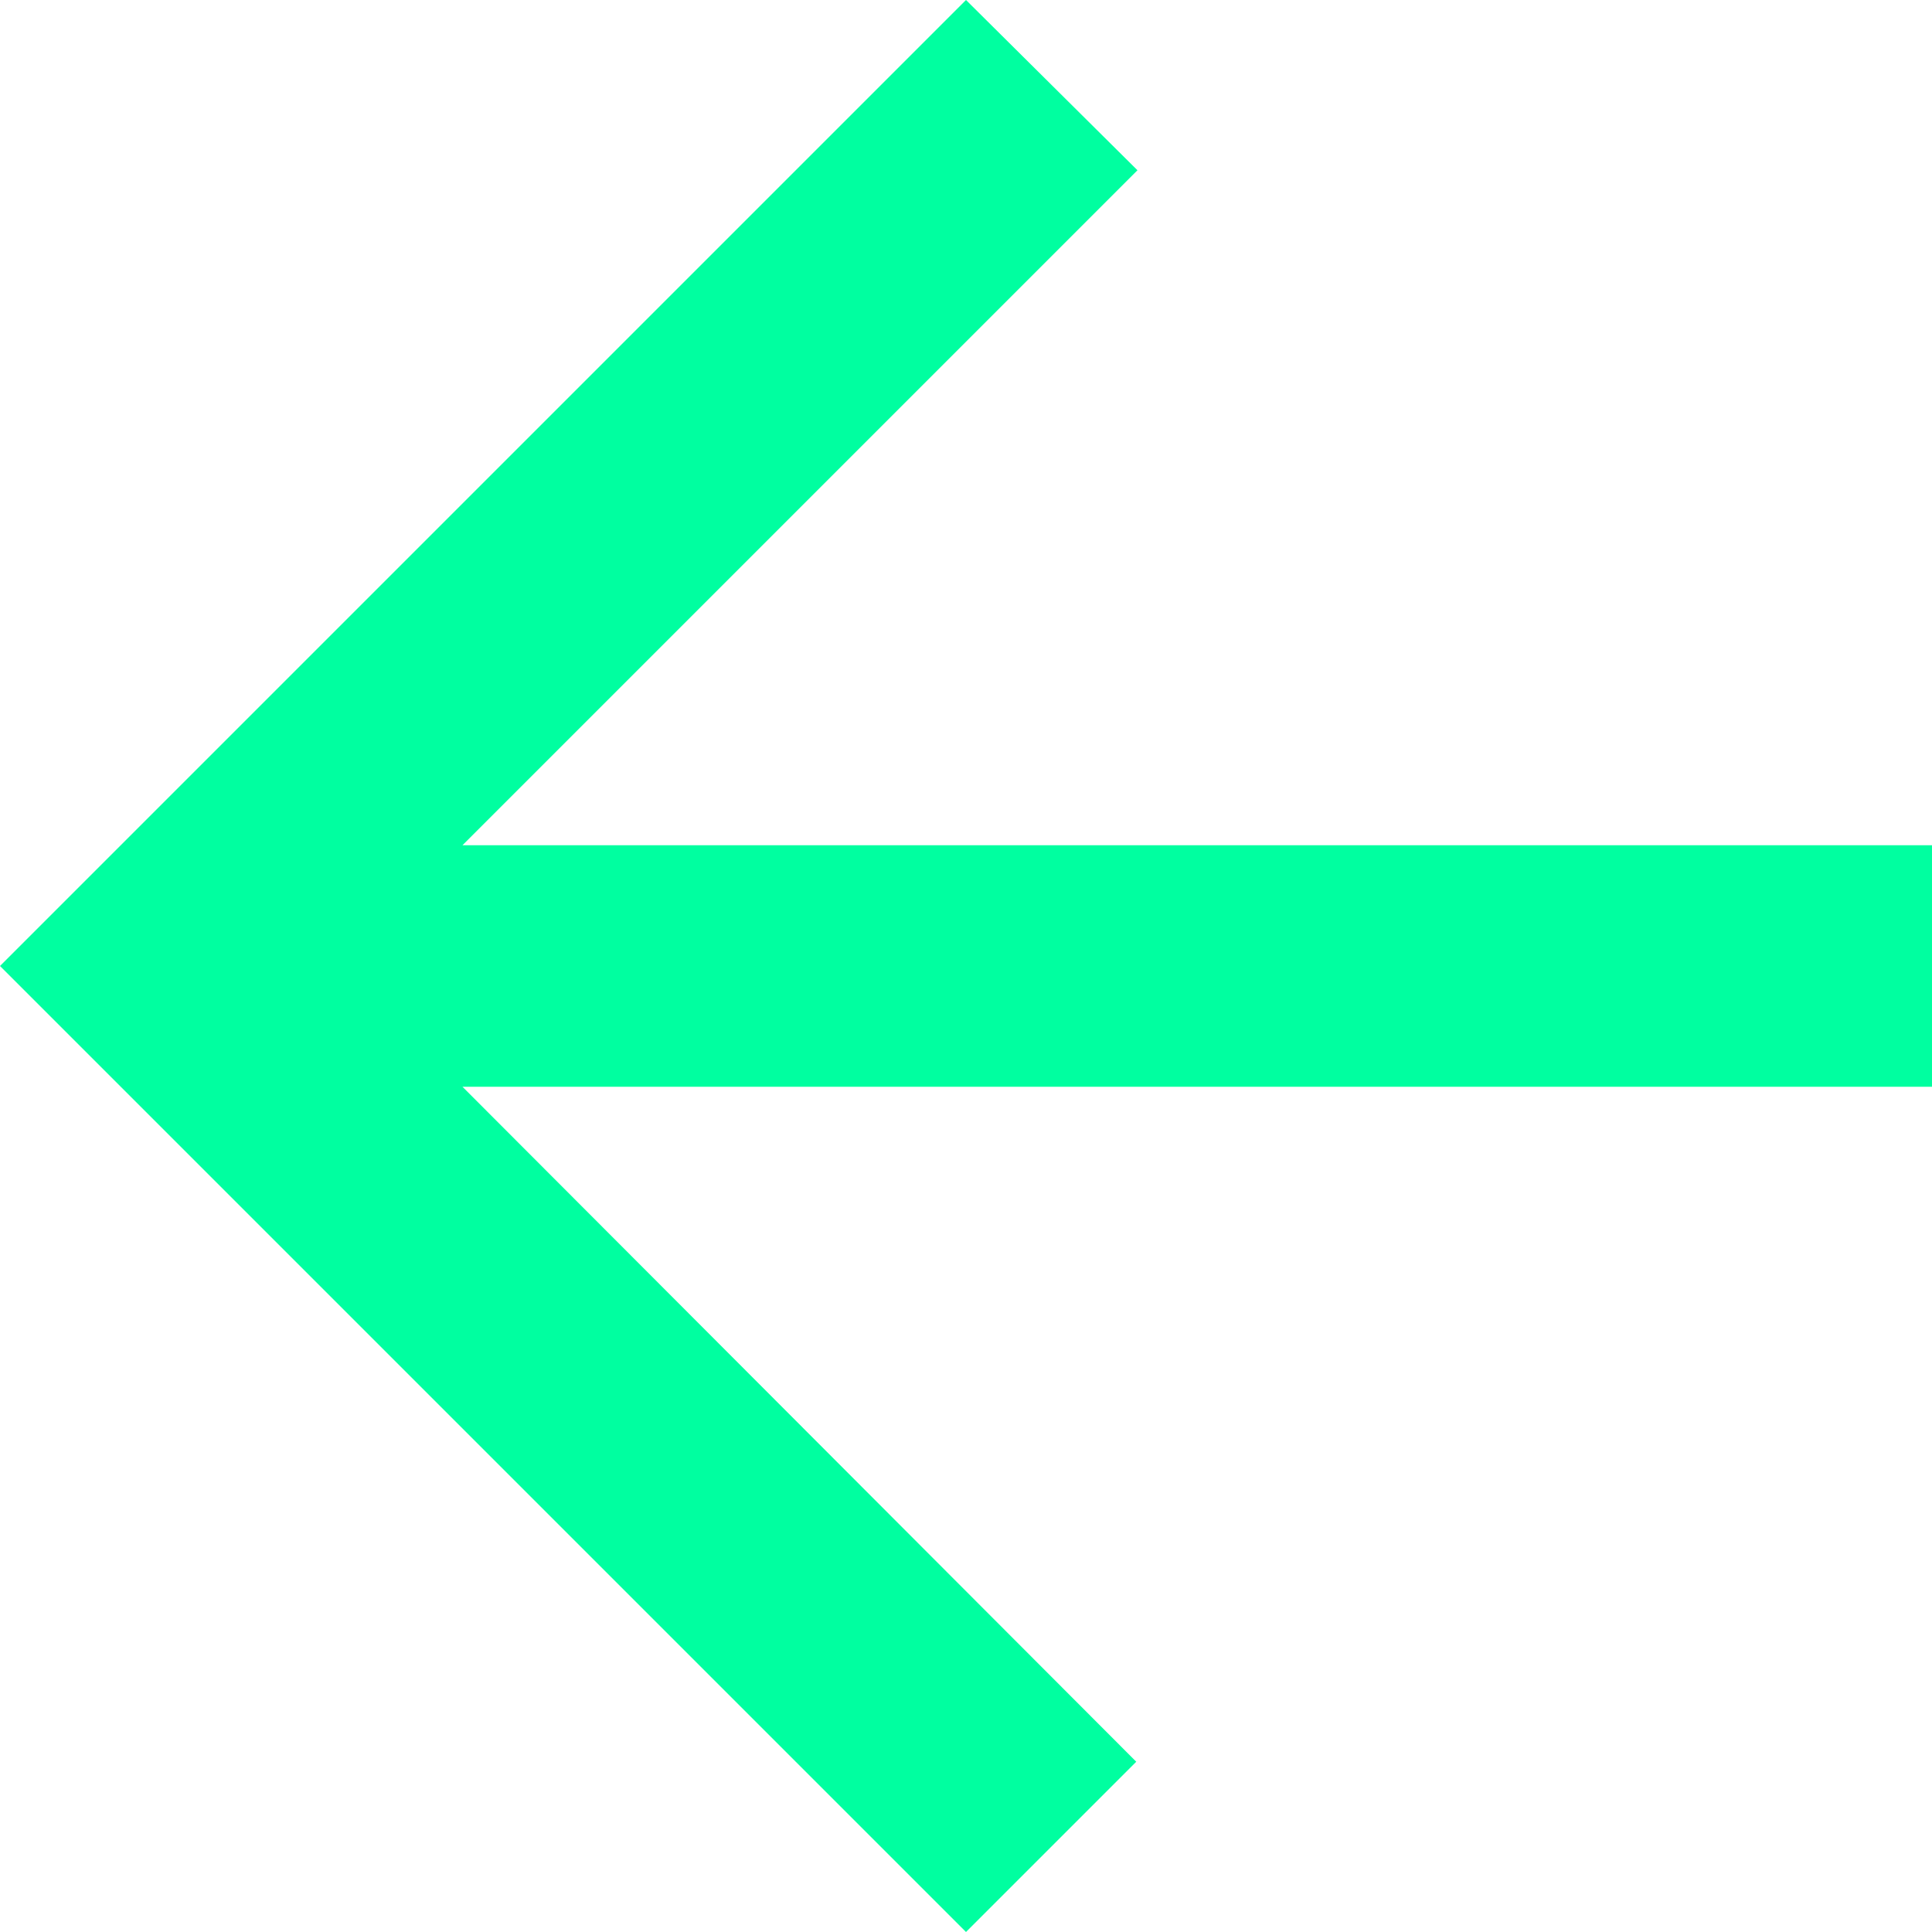
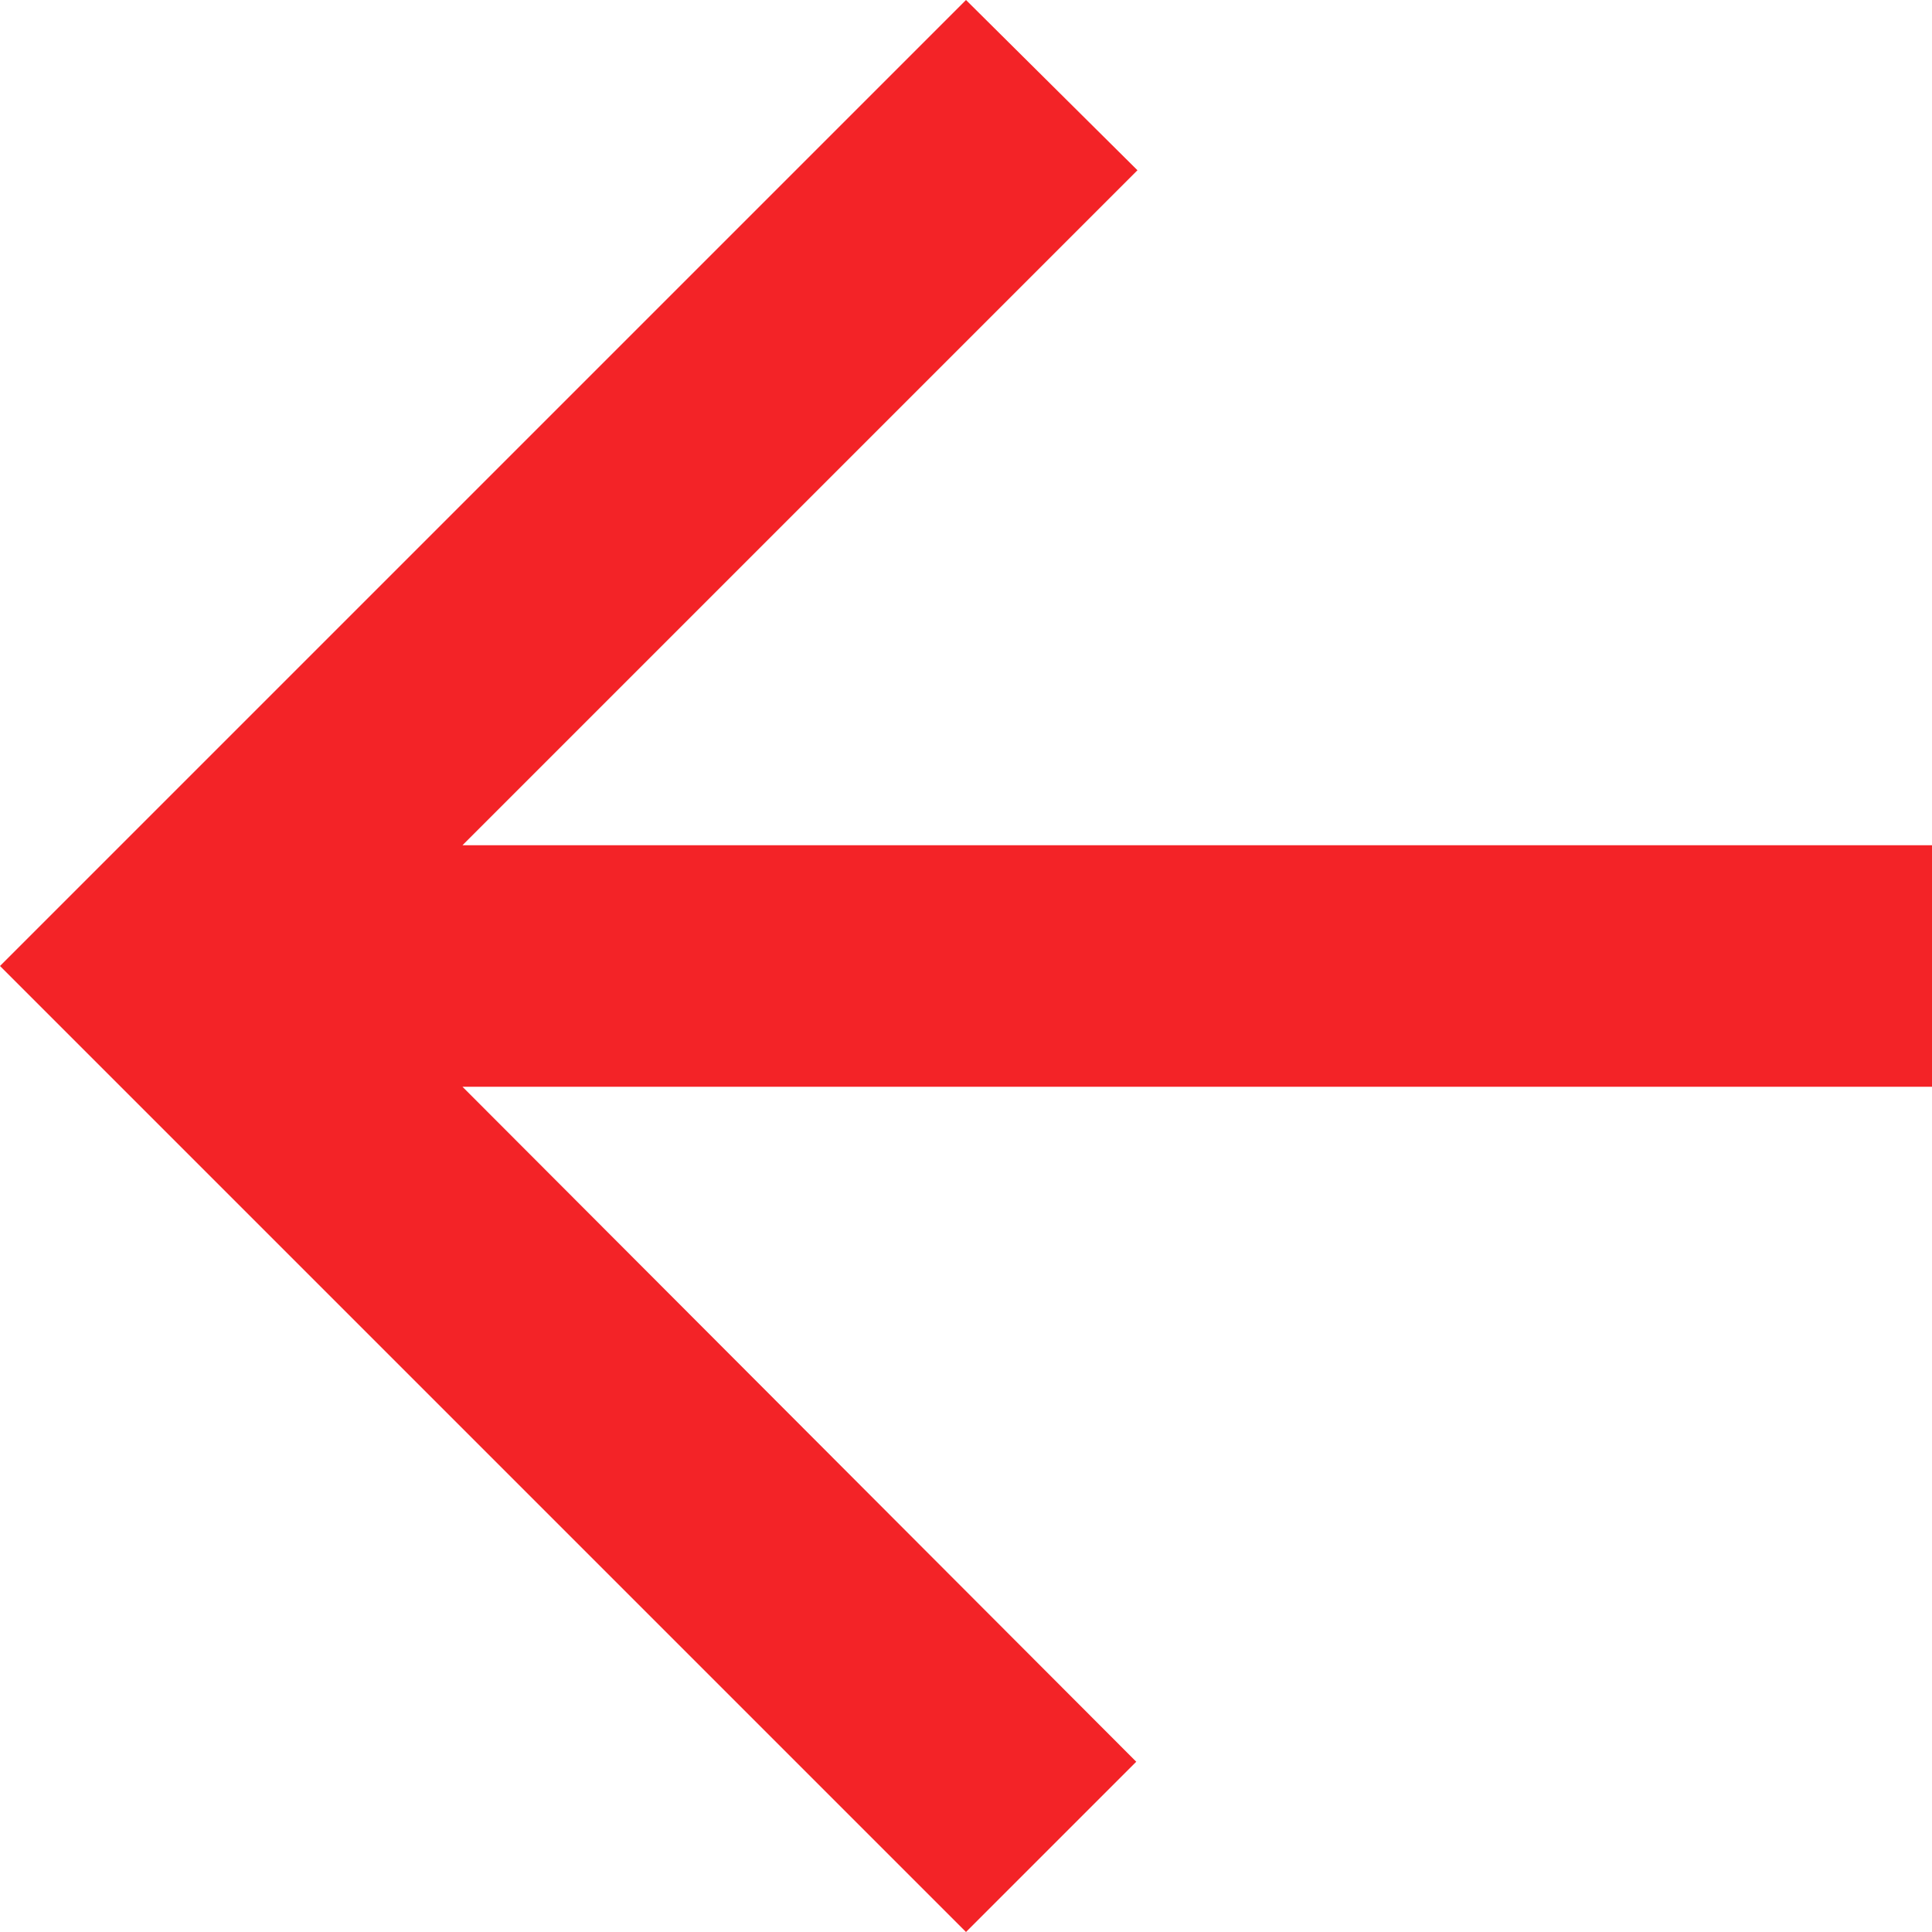
<svg xmlns="http://www.w3.org/2000/svg" width="16" height="16" viewBox="0 0 16 16">
-   <path d="M20,11H7.83l5.59-5.59L12,4,4,12l8,8,1.41-1.41L7.83,13H20Z" transform="translate(-4 -4)" fill="#00FFA0" />
+   <path d="M20,11H7.83l5.59-5.59L12,4,4,12l8,8,1.41-1.41L7.83,13H20Z" transform="translate(-4 -4)" fill="#F32327" />
</svg>
